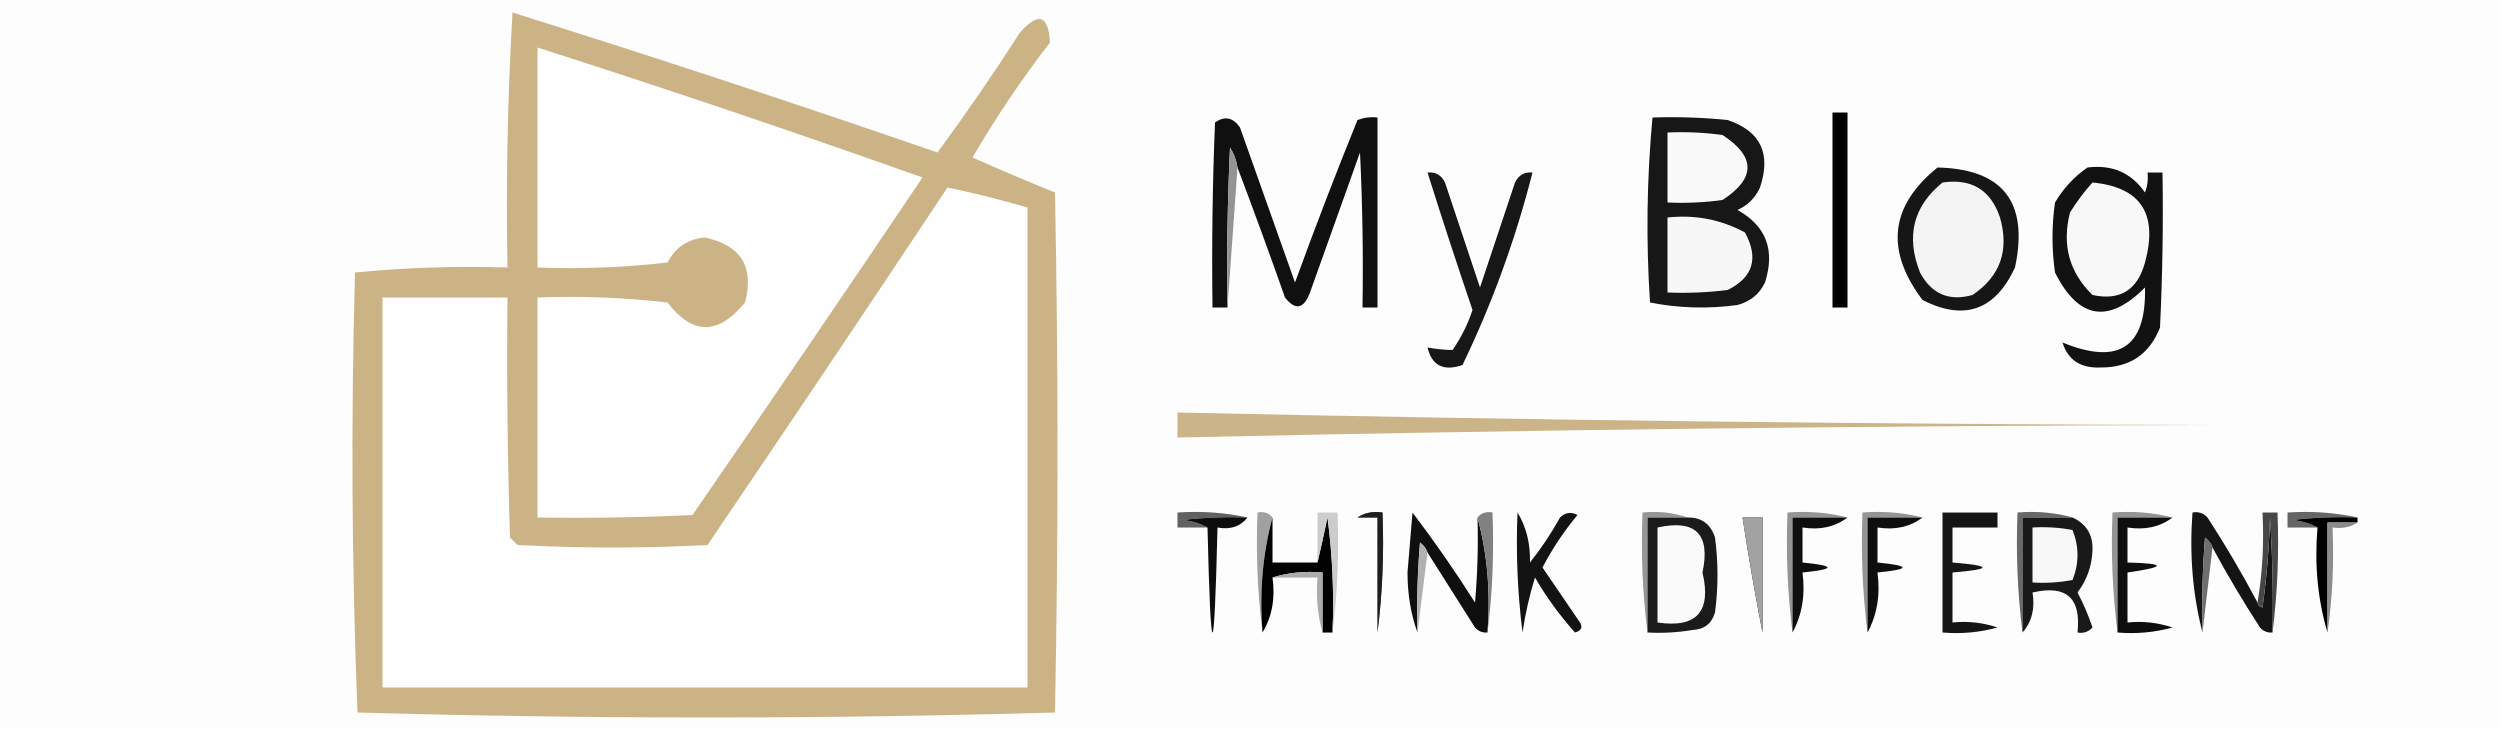
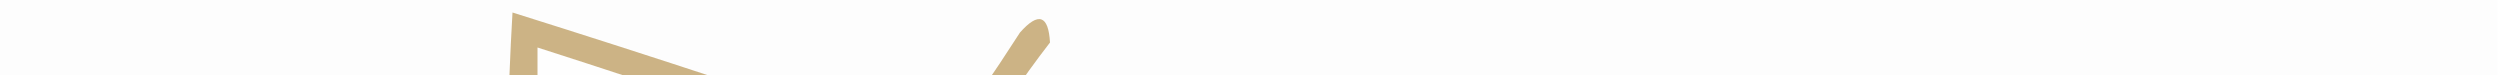
- <svg xmlns="http://www.w3.org/2000/svg" version="1.1" width="500px" height="146px" style="shape-rendering:geometricPrecision; text-rendering:geometricPrecision; image-rendering:optimizeQuality; fill-rule:evenodd; clip-rule:evenodd">
+ <svg xmlns="http://www.w3.org/2000/svg" version="1.1" width="500px" height="15px" style="shape-rendering:geometricPrecision; text-rendering:geometricPrecision; image-rendering:optimizeQuality; fill-rule:evenodd; clip-rule:evenodd">
  <g>
    <path style="opacity:1" fill="#fdfdfd" d="M -0.5,-0.5 C 166.167,-0.5 332.833,-0.5 499.5,-0.5C 499.5,48.167 499.5,96.833 499.5,145.5C 332.833,145.5 166.167,145.5 -0.5,145.5C -0.5,96.833 -0.5,48.167 -0.5,-0.5 Z" />
  </g>
  <g>
    <path style="opacity:1" fill="#ccb385" d="M 102.5,2.5 C 130.945,11.426 159.279,20.759 187.5,30.5C 193.247,22.674 198.747,14.674 204,6.5C 207.69,2.348 209.69,3.015 210,8.5C 204.338,15.821 199.171,23.488 194.5,31.5C 199.942,33.927 205.442,36.26 211,38.5C 211.667,73.167 211.667,107.833 211,142.5C 164.567,143.83 118.067,143.83 71.5,142.5C 70.342,113.209 70.175,83.876 71,54.5C 81.084,53.514 91.251,53.181 101.5,53.5C 101.182,36.423 101.515,19.423 102.5,2.5 Z" />
  </g>
  <g>
    <path style="opacity:1" fill="#fefefe" d="M 107.5,9.5 C 133.285,17.762 158.952,26.428 184.5,35.5C 169.29,58.087 153.957,80.587 138.5,103C 128.172,103.5 117.839,103.666 107.5,103.5C 107.5,88.833 107.5,74.167 107.5,59.5C 116.192,59.169 124.859,59.502 133.5,60.5C 138.496,67.045 143.663,67.045 149,60.5C 150.877,53.376 148.21,49.042 141,47.5C 137.581,47.793 135.081,49.459 133.5,52.5C 124.859,53.498 116.192,53.831 107.5,53.5C 107.5,38.833 107.5,24.167 107.5,9.5 Z" />
  </g>
  <g>
    <path style="opacity:1" fill="#010101" d="M 366.5,22.5 C 367.5,22.5 368.5,22.5 369.5,22.5C 369.5,35.5 369.5,48.5 369.5,61.5C 368.5,61.5 367.5,61.5 366.5,61.5C 366.5,48.5 366.5,35.5 366.5,22.5 Z" />
  </g>
  <g>
    <path style="opacity:1" fill="#101010" d="M 247.5,33.5 C 247.291,32.078 246.791,30.745 246,29.5C 245.5,40.161 245.333,50.828 245.5,61.5C 244.5,61.5 243.5,61.5 242.5,61.5C 242.333,49.162 242.5,36.829 243,24.5C 244.938,23.14 246.604,23.473 248,25.5C 251.667,35.833 255.333,46.167 259,56.5C 262.975,45.572 267.142,34.738 271.5,24C 272.793,23.51 274.127,23.343 275.5,23.5C 275.5,36.167 275.5,48.833 275.5,61.5C 274.5,61.5 273.5,61.5 272.5,61.5C 272.666,51.161 272.5,40.828 272,30.5C 268.667,39.833 265.333,49.167 262,58.5C 260.749,61.816 259.082,62.15 257,59.5C 253.923,50.767 250.756,42.1 247.5,33.5 Z" />
  </g>
  <g>
    <path style="opacity:1" fill="#171717" d="M 330.5,23.5 C 335.511,23.334 340.511,23.501 345.5,24C 352.11,26.208 354.276,30.708 352,37.5C 351.07,39.552 349.57,41.052 347.5,42C 353.234,45.18 355.067,50.013 353,56.5C 351.891,58.815 350.057,60.315 347.5,61C 341.584,61.807 335.75,61.641 330,60.5C 329.188,48.091 329.355,35.758 330.5,23.5 Z" />
  </g>
  <g>
    <path style="opacity:1" fill="#f9f9f9" d="M 333.5,26.5 C 337.182,26.335 340.848,26.501 344.5,27C 351.167,31.333 351.167,35.667 344.5,40C 340.848,40.499 337.182,40.665 333.5,40.5C 333.5,35.833 333.5,31.167 333.5,26.5 Z" />
  </g>
  <g>
    <path style="opacity:1" fill="#949494" d="M 247.5,33.5 C 246.833,42.833 246.167,52.167 245.5,61.5C 245.333,50.828 245.5,40.161 246,29.5C 246.791,30.745 247.291,32.078 247.5,33.5 Z" />
  </g>
  <g>
    <path style="opacity:1" fill="#171717" d="M 285.5,34.5 C 287.124,34.36 288.29,35.027 289,36.5C 291.333,43.5 293.667,50.5 296,57.5C 298.33,50.511 300.663,43.511 303,36.5C 303.71,35.027 304.876,34.36 306.5,34.5C 303.108,47.846 298.442,60.679 292.5,73C 288.716,74.31 286.382,73.143 285.5,69.5C 287.226,69.815 288.893,69.981 290.5,70C 292.207,67.561 293.541,64.895 294.5,62C 291.389,52.835 288.389,43.668 285.5,34.5 Z" />
  </g>
  <g>
    <path style="opacity:1" fill="#161616" d="M 387.5,33.5 C 400.615,33.798 405.782,40.465 403,53.5C 399.02,62.079 392.853,64.246 384.5,60C 376.996,50.027 377.996,41.194 387.5,33.5 Z" />
  </g>
  <g>
    <path style="opacity:1" fill="#121212" d="M 417.5,33.5 C 422.42,32.881 426.253,34.547 429,38.5C 429.49,37.207 429.657,35.873 429.5,34.5C 430.5,34.5 431.5,34.5 432.5,34.5C 432.666,44.839 432.5,55.172 432,65.5C 429.895,70.893 425.895,73.56 420,73.5C 416.083,73.645 413.583,71.978 412.5,68.5C 423.78,73.124 429.28,69.457 429,57.5C 421.691,64.838 415.691,63.837 411,54.5C 410.333,49.833 410.333,45.167 411,40.5C 412.694,37.642 414.861,35.309 417.5,33.5 Z" />
  </g>
  <g>
    <path style="opacity:1" fill="#fefefe" d="M 189.5,37.5 C 194.882,38.627 200.216,39.961 205.5,41.5C 205.5,73.5 205.5,105.5 205.5,137.5C 162.5,137.5 119.5,137.5 76.5,137.5C 76.5,111.5 76.5,85.5 76.5,59.5C 84.833,59.5 93.167,59.5 101.5,59.5C 101.333,75.504 101.5,91.504 102,107.5C 102.5,108 103,108.5 103.5,109C 116.167,109.667 128.833,109.667 141.5,109C 157.634,85.224 173.634,61.391 189.5,37.5 Z" />
  </g>
  <g>
    <path style="opacity:1" fill="#f4f4f4" d="M 388.5,36.5 C 394.308,35.652 398.142,37.985 400,43.5C 401.879,50.101 400.046,55.268 394.5,59C 389.806,60.31 386.306,58.81 384,54.5C 381.147,47.253 382.647,41.253 388.5,36.5 Z" />
  </g>
  <g>
    <path style="opacity:1" fill="#f8f8f8" d="M 418.5,36.5 C 428.154,37.423 431.654,42.757 429,52.5C 427.496,58.019 423.996,60.186 418.5,59C 413.848,54.464 412.348,48.964 414,42.5C 415.332,40.34 416.832,38.34 418.5,36.5 Z" />
  </g>
  <g>
    <path style="opacity:1" fill="#f7f7f7" d="M 333.5,43.5 C 339.024,42.898 344.19,43.898 349,46.5C 351.789,51.661 350.623,55.494 345.5,58C 341.514,58.499 337.514,58.666 333.5,58.5C 333.5,53.5 333.5,48.5 333.5,43.5 Z" />
  </g>
  <g>
    <path style="opacity:1" fill="#cbb487" d="M 235.5,82.5 C 304.82,84.025 374.153,84.859 443.5,85C 374.153,85.141 304.82,85.975 235.5,87.5C 235.5,85.833 235.5,84.167 235.5,82.5 Z" />
  </g>
  <g>
    <path style="opacity:1" fill="#616161" d="M 249.5,103.5 C 245.154,103.334 240.821,103.501 236.5,104C 238.382,104.198 240.048,104.698 241.5,105.5C 239.5,105.5 237.5,105.5 235.5,105.5C 235.5,104.5 235.5,103.5 235.5,102.5C 240.363,102.181 245.03,102.514 249.5,103.5 Z" />
  </g>
  <g>
    <path style="opacity:1" fill="#656565" d="M 471.5,103.5 C 467.154,103.334 462.821,103.501 458.5,104C 460.382,104.198 462.048,104.698 463.5,105.5C 461.5,105.5 459.5,105.5 457.5,105.5C 457.5,104.5 457.5,103.5 457.5,102.5C 462.363,102.181 467.03,102.514 471.5,103.5 Z" />
  </g>
  <g>
    <path style="opacity:1" fill="#0d0d0d" d="M 249.5,103.5 C 248.082,105.308 246.082,105.975 243.5,105.5C 242.833,133.5 242.167,133.5 241.5,105.5C 240.048,104.698 238.382,104.198 236.5,104C 240.821,103.501 245.154,103.334 249.5,103.5 Z" />
  </g>
  <g>
    <path style="opacity:1" fill="#a0a0a0" d="M 254.5,103.5 C 252.535,110.76 251.868,118.427 252.5,126.5C 251.508,118.684 251.174,110.684 251.5,102.5C 252.791,102.263 253.791,102.596 254.5,103.5 Z" />
  </g>
  <g>
    <path style="opacity:1" fill="#010101" d="M 254.5,103.5 C 254.5,106.5 254.5,109.5 254.5,112.5C 257.5,112.5 260.5,112.5 263.5,112.5C 264.166,109.642 264.833,106.642 265.5,103.5C 266.497,111.138 266.831,118.804 266.5,126.5C 265.833,126.5 265.167,126.5 264.5,126.5C 264.5,122.5 264.5,118.5 264.5,114.5C 260.958,114.187 257.625,114.521 254.5,115.5C 255.08,119.649 254.414,123.316 252.5,126.5C 251.868,118.427 252.535,110.76 254.5,103.5 Z" />
  </g>
  <g>
    <path style="opacity:1" fill="#cccccc" d="M 266.5,126.5 C 266.831,118.804 266.497,111.138 265.5,103.5C 264.833,106.642 264.166,109.642 263.5,112.5C 263.5,109.167 263.5,105.833 263.5,102.5C 264.833,102.5 266.167,102.5 267.5,102.5C 267.826,110.684 267.492,118.684 266.5,126.5 Z" />
  </g>
  <g>
    <path style="opacity:1" fill="#6e6e6e" d="M 271.5,103.5 C 272.919,102.549 274.585,102.216 276.5,102.5C 276.826,110.684 276.492,118.684 275.5,126.5C 275.5,118.833 275.5,111.167 275.5,103.5C 274.167,103.5 272.833,103.5 271.5,103.5 Z" />
  </g>
  <g>
    <path style="opacity:1" fill="#0f0f0f" d="M 295.5,103.5 C 297.465,110.76 298.132,118.427 297.5,126.5C 296.504,126.586 295.671,126.252 295,125.5C 291.823,120.472 288.656,115.472 285.5,110.5C 285.217,109.711 284.717,109.044 284,108.5C 283.501,114.491 283.334,120.491 283.5,126.5C 282.176,122.893 281.509,118.893 281.5,114.5C 281.833,110.5 282.167,106.5 282.5,102.5C 286.901,108.288 291.067,114.288 295,120.5C 295.499,114.843 295.666,109.176 295.5,103.5 Z" />
  </g>
  <g>
    <path style="opacity:1" fill="#818181" d="M 295.5,103.5 C 296.209,102.596 297.209,102.263 298.5,102.5C 298.826,110.684 298.492,118.684 297.5,126.5C 298.132,118.427 297.465,110.76 295.5,103.5 Z" />
  </g>
  <g>
    <path style="opacity:1" fill="#131313" d="M 303.5,102.5 C 305.25,105.355 306.083,108.689 306,112.5C 308.248,109.672 310.248,106.672 312,103.5C 313.049,102.483 314.216,102.316 315.5,103C 312.795,106.242 310.461,109.742 308.5,113.5C 311,117.167 313.5,120.833 316,124.5C 316.591,125.483 316.257,126.15 315,126.5C 311.972,123.132 309.306,119.466 307,115.5C 305.904,119.024 305.071,122.69 304.5,126.5C 303.502,118.528 303.169,110.528 303.5,102.5 Z" />
  </g>
  <g>
    <path style="opacity:1" fill="#969696" d="M 337.5,103.5 C 334.833,103.5 332.167,103.5 329.5,103.5C 329.5,111.167 329.5,118.833 329.5,126.5C 328.508,118.684 328.174,110.684 328.5,102.5C 331.713,102.19 334.713,102.523 337.5,103.5 Z" />
  </g>
  <g>
    <path style="opacity:1" fill="#1b1b1b" d="M 337.5,103.5 C 340.292,103.452 342.125,104.785 343,107.5C 343.667,112.5 343.667,117.5 343,122.5C 342.348,124.723 340.848,125.89 338.5,126C 335.518,126.498 332.518,126.665 329.5,126.5C 329.5,118.833 329.5,111.167 329.5,103.5C 332.167,103.5 334.833,103.5 337.5,103.5 Z" />
  </g>
  <g>
    <path style="opacity:1" fill="#050505" d="M 348.5,103.5 C 349.833,103.5 351.167,103.5 352.5,103.5C 352.5,111.167 352.5,118.833 352.5,126.5C 351.045,119.044 349.712,111.377 348.5,103.5 Z" />
  </g>
  <g>
    <path style="opacity:1" fill="#a2a2a2" d="M 348.5,103.5 C 349.712,111.377 351.045,119.044 352.5,126.5C 352.5,118.833 352.5,111.167 352.5,103.5C 351.167,103.5 349.833,103.5 348.5,103.5 Z" />
  </g>
  <g>
    <path style="opacity:1" fill="#949494" d="M 369.5,103.5 C 365.833,103.5 362.167,103.5 358.5,103.5C 358.5,111.167 358.5,118.833 358.5,126.5C 357.508,118.684 357.174,110.684 357.5,102.5C 361.702,102.183 365.702,102.517 369.5,103.5 Z" />
  </g>
  <g>
    <path style="opacity:1" fill="#0e0e0e" d="M 369.5,103.5 C 367.012,105.388 364.012,106.055 360.5,105.5C 360.5,107.833 360.5,110.167 360.5,112.5C 367.167,113.167 367.167,113.833 360.5,114.5C 361.089,118.971 360.423,122.971 358.5,126.5C 358.5,118.833 358.5,111.167 358.5,103.5C 362.167,103.5 365.833,103.5 369.5,103.5 Z" />
  </g>
  <g>
    <path style="opacity:1" fill="#949494" d="M 384.5,103.5 C 380.833,103.5 377.167,103.5 373.5,103.5C 373.5,111.167 373.5,118.833 373.5,126.5C 372.508,118.684 372.174,110.684 372.5,102.5C 376.702,102.183 380.702,102.517 384.5,103.5 Z" />
  </g>
  <g>
    <path style="opacity:1" fill="#0e0e0e" d="M 384.5,103.5 C 382.012,105.388 379.012,106.055 375.5,105.5C 375.5,107.833 375.5,110.167 375.5,112.5C 382.167,113.167 382.167,113.833 375.5,114.5C 376.089,118.971 375.423,122.971 373.5,126.5C 373.5,118.833 373.5,111.167 373.5,103.5C 377.167,103.5 380.833,103.5 384.5,103.5 Z" />
  </g>
  <g>
    <path style="opacity:1" fill="#151515" d="M 388.5,102.5 C 392.167,102.5 395.833,102.5 399.5,102.5C 399.5,103.5 399.5,104.5 399.5,105.5C 396.5,105.5 393.5,105.5 390.5,105.5C 390.5,107.833 390.5,110.167 390.5,112.5C 398.5,113.167 398.5,113.833 390.5,114.5C 390.5,117.833 390.5,121.167 390.5,124.5C 393.572,124.183 396.572,124.516 399.5,125.5C 395.893,126.489 392.226,126.823 388.5,126.5C 388.5,118.5 388.5,110.5 388.5,102.5 Z" />
  </g>
  <g>
    <path style="opacity:1" fill="#686868" d="M 414.5,103.5 C 411.167,103.5 407.833,103.5 404.5,103.5C 404.5,111.167 404.5,118.833 404.5,126.5C 403.508,118.684 403.174,110.684 403.5,102.5C 407.371,102.185 411.038,102.518 414.5,103.5 Z" />
  </g>
  <g>
    <path style="opacity:1" fill="#191919" d="M 414.5,103.5 C 417.269,104.771 418.602,106.938 418.5,110C 418.387,113.175 417.387,116.008 415.5,118.5C 416.695,120.751 417.695,123.085 418.5,125.5C 417.675,126.386 416.675,126.719 415.5,126.5C 416.259,119.592 413.259,116.925 406.5,118.5C 407.036,121.698 406.369,124.365 404.5,126.5C 404.5,118.833 404.5,111.167 404.5,103.5C 407.833,103.5 411.167,103.5 414.5,103.5 Z" />
  </g>
  <g>
    <path style="opacity:1" fill="#949494" d="M 434.5,103.5 C 430.833,103.5 427.167,103.5 423.5,103.5C 423.5,111.167 423.5,118.833 423.5,126.5C 422.508,118.684 422.174,110.684 422.5,102.5C 426.702,102.183 430.702,102.517 434.5,103.5 Z" />
  </g>
  <g>
    <path style="opacity:1" fill="#0e0e0e" d="M 434.5,103.5 C 432.012,105.388 429.012,106.055 425.5,105.5C 425.5,107.833 425.5,110.167 425.5,112.5C 433.301,112.706 433.301,113.372 425.5,114.5C 425.5,117.833 425.5,121.167 425.5,124.5C 428.572,124.183 431.572,124.516 434.5,125.5C 430.893,126.489 427.226,126.823 423.5,126.5C 423.5,118.833 423.5,111.167 423.5,103.5C 427.167,103.5 430.833,103.5 434.5,103.5 Z" />
  </g>
  <g>
    <path style="opacity:1" fill="#141414" d="M 451.5,120.5 C 451.56,121.043 451.893,121.376 452.5,121.5C 453.33,115.528 453.83,109.528 454,103.5C 454.5,111.159 454.666,118.826 454.5,126.5C 453.504,126.586 452.671,126.252 452,125.5C 448.607,120.28 445.44,114.947 442.5,109.5C 442.217,108.711 441.717,108.044 441,107.5C 440.5,113.825 440.334,120.158 440.5,126.5C 438.533,118.903 437.866,110.903 438.5,102.5C 439.675,102.281 440.675,102.614 441.5,103.5C 445.109,109.057 448.442,114.724 451.5,120.5 Z" />
  </g>
  <g>
    <path style="opacity:1" fill="#474747" d="M 454.5,126.5 C 454.666,118.826 454.5,111.159 454,103.5C 453.83,109.528 453.33,115.528 452.5,121.5C 451.893,121.376 451.56,121.043 451.5,120.5C 452.49,114.69 452.823,108.69 452.5,102.5C 453.5,102.5 454.5,102.5 455.5,102.5C 455.826,110.684 455.492,118.684 454.5,126.5 Z" />
  </g>
  <g>
    <path style="opacity:1" fill="#000000" d="M 471.5,103.5 C 471.5,103.833 471.5,104.167 471.5,104.5C 469.5,104.5 467.5,104.5 465.5,104.5C 465.5,111.833 465.5,119.167 465.5,126.5C 463.539,119.913 462.872,112.913 463.5,105.5C 462.048,104.698 460.382,104.198 458.5,104C 462.821,103.501 467.154,103.334 471.5,103.5 Z" />
  </g>
  <g>
    <path style="opacity:1" fill="#1e1e1e" d="M 271.5,103.5 C 272.833,103.5 274.167,103.5 275.5,103.5C 275.5,111.167 275.5,118.833 275.5,126.5C 276.492,118.684 276.826,110.684 276.5,102.5C 274.585,102.216 272.919,102.549 271.5,103.5 Z" />
  </g>
  <g>
    <path style="opacity:1" fill="#fafafa" d="M 331.5,105.5 C 339.125,103.819 342.125,106.819 340.5,114.5C 342.331,122.332 339.331,125.665 331.5,124.5C 331.5,118.167 331.5,111.833 331.5,105.5 Z" />
  </g>
  <g>
    <path style="opacity:1" fill="#f8f8f8" d="M 406.5,105.5 C 409.187,105.336 411.854,105.503 414.5,106C 415.833,109.333 415.833,112.667 414.5,116C 411.854,116.497 409.187,116.664 406.5,116.5C 406.5,112.833 406.5,109.167 406.5,105.5 Z" />
  </g>
  <g>
    <path style="opacity:1" fill="#8c8c8c" d="M 471.5,104.5 C 470.081,105.451 468.415,105.784 466.5,105.5C 466.825,112.687 466.491,119.687 465.5,126.5C 465.5,119.167 465.5,111.833 465.5,104.5C 467.5,104.5 469.5,104.5 471.5,104.5 Z" />
  </g>
  <g>
    <path style="opacity:1" fill="#6f6f6f" d="M 442.5,109.5 C 441.833,115.167 441.167,120.833 440.5,126.5C 440.334,120.158 440.5,113.825 441,107.5C 441.717,108.044 442.217,108.711 442.5,109.5 Z" />
  </g>
  <g>
    <path style="opacity:1" fill="#b1b1b1" d="M 285.5,110.5 C 284.833,115.833 284.167,121.167 283.5,126.5C 283.334,120.491 283.501,114.491 284,108.5C 284.717,109.044 285.217,109.711 285.5,110.5 Z" />
  </g>
  <g>
    <path style="opacity:1" fill="#ababab" d="M 254.5,115.5 C 257.625,114.521 260.958,114.187 264.5,114.5C 264.5,118.5 264.5,122.5 264.5,126.5C 263.518,123.038 263.185,119.371 263.5,115.5C 260.5,115.5 257.5,115.5 254.5,115.5 Z" />
  </g>
</svg>
